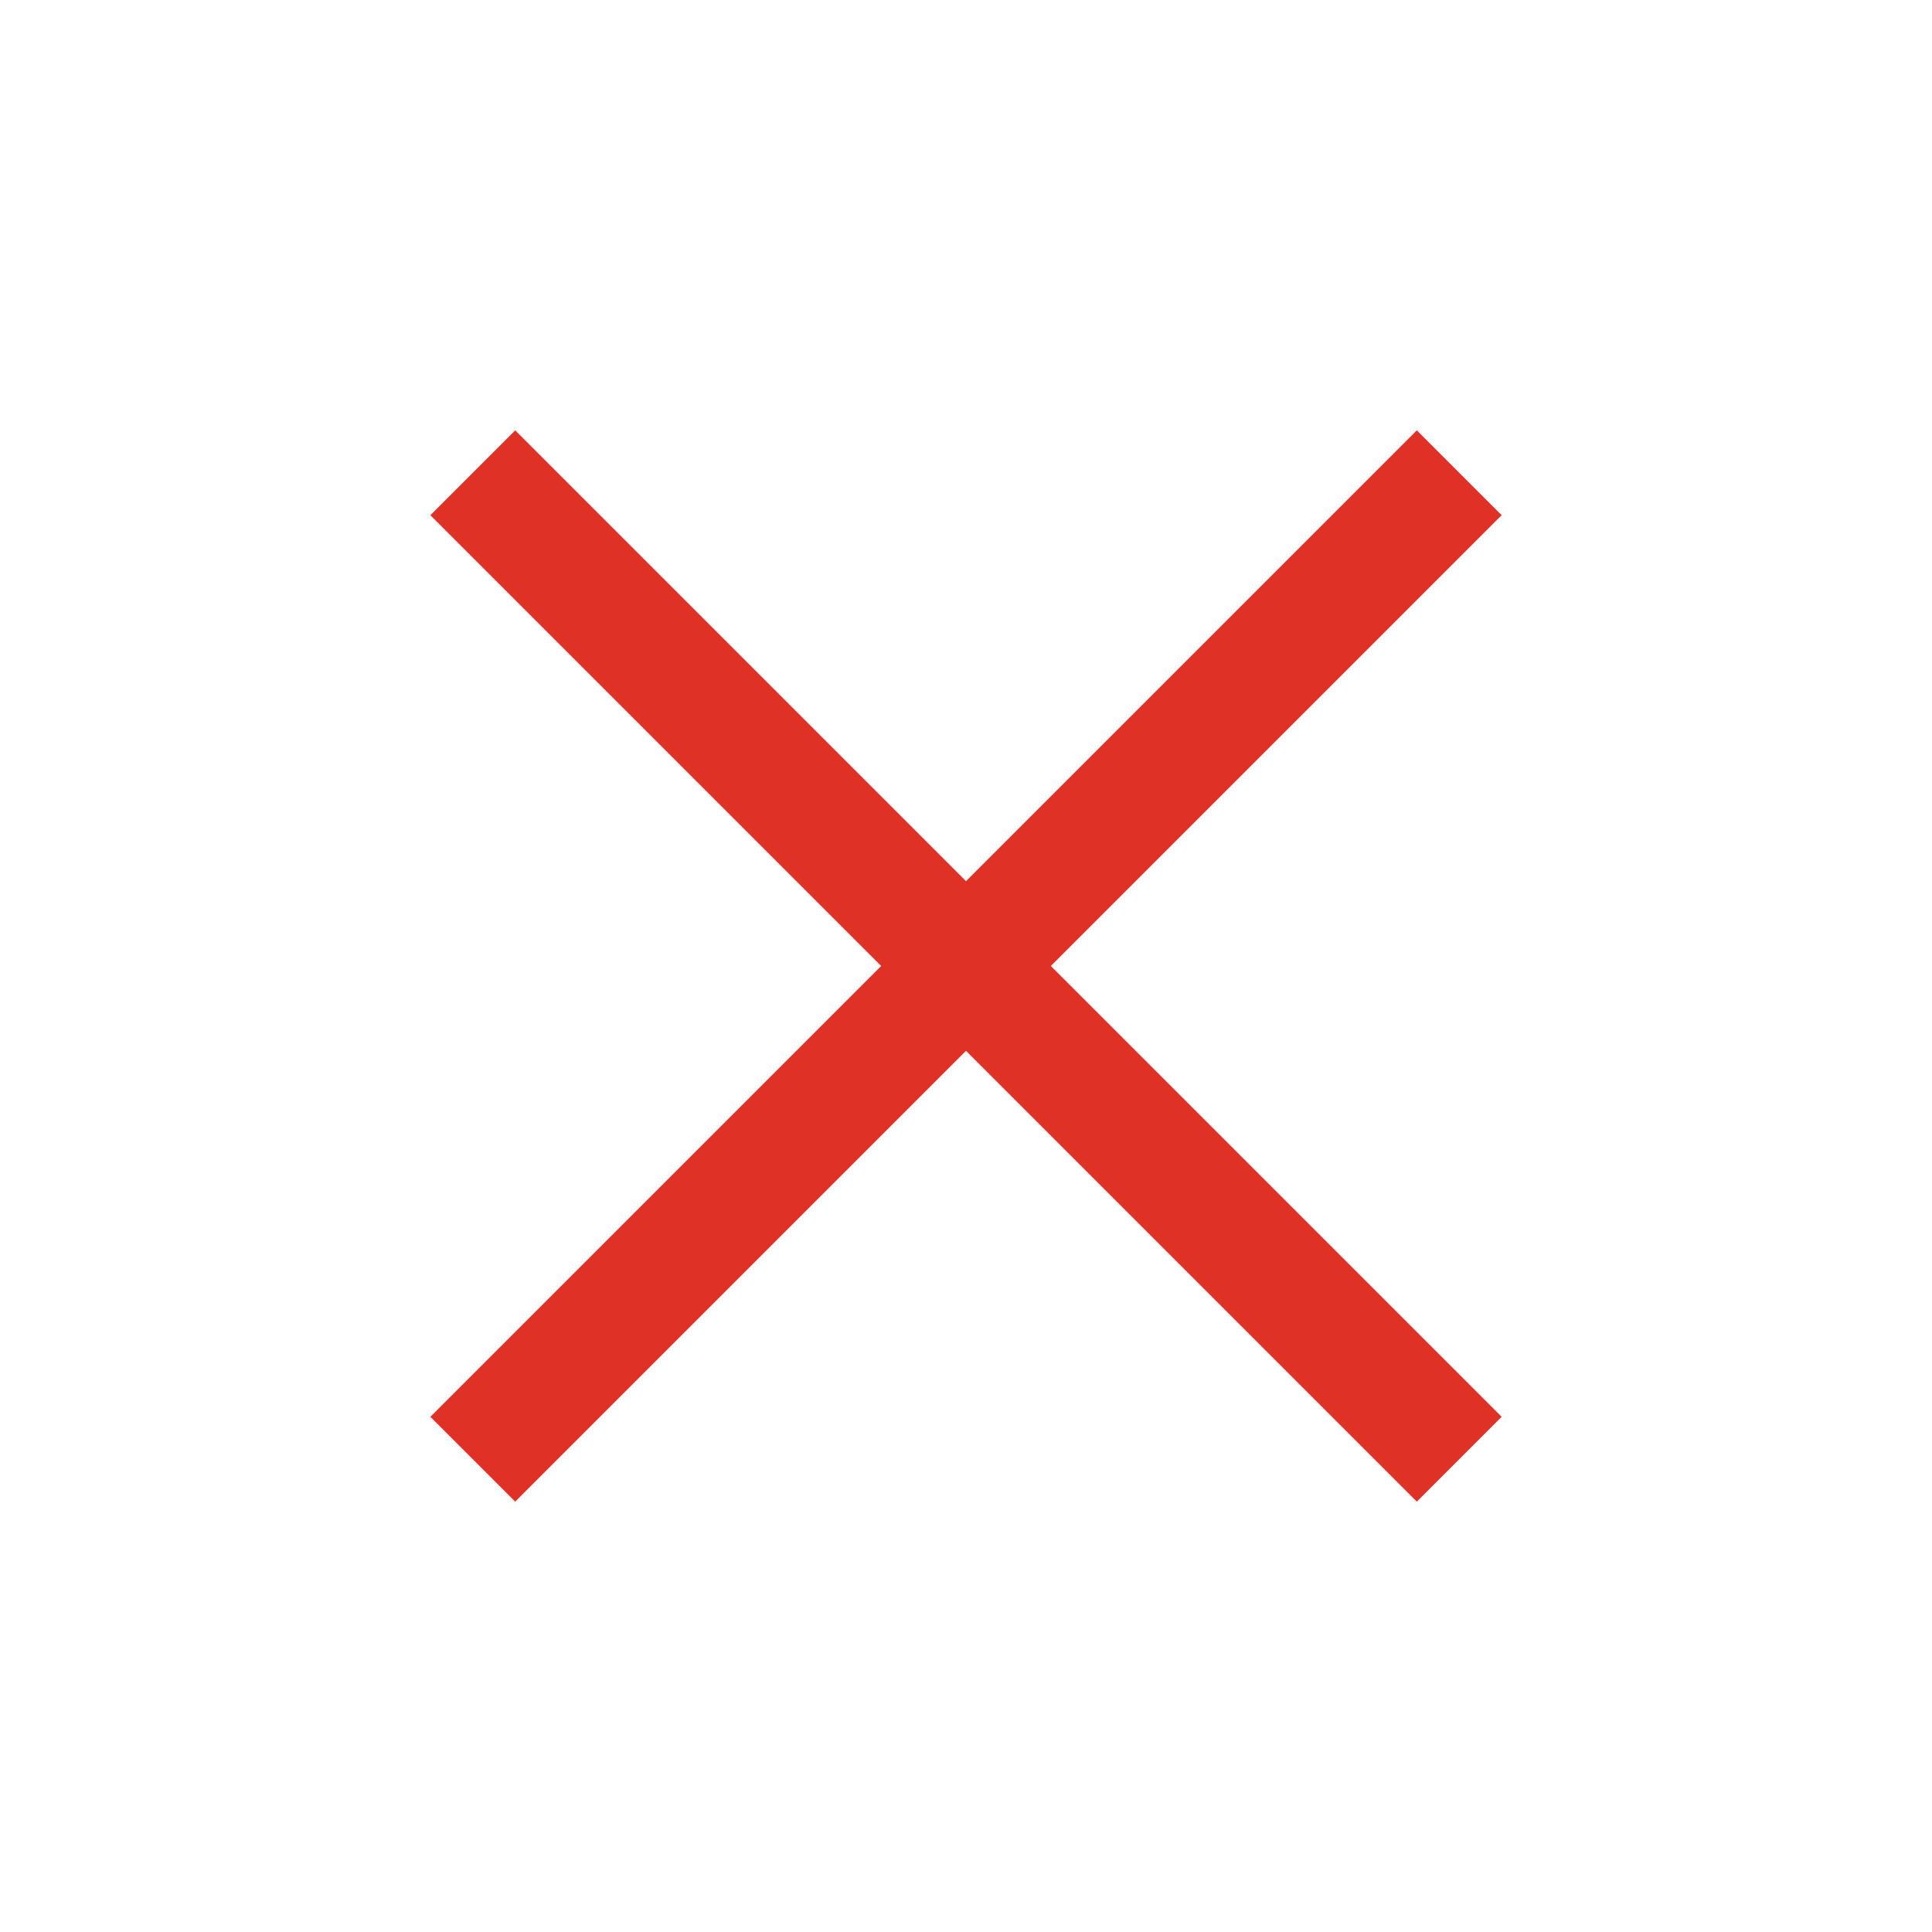
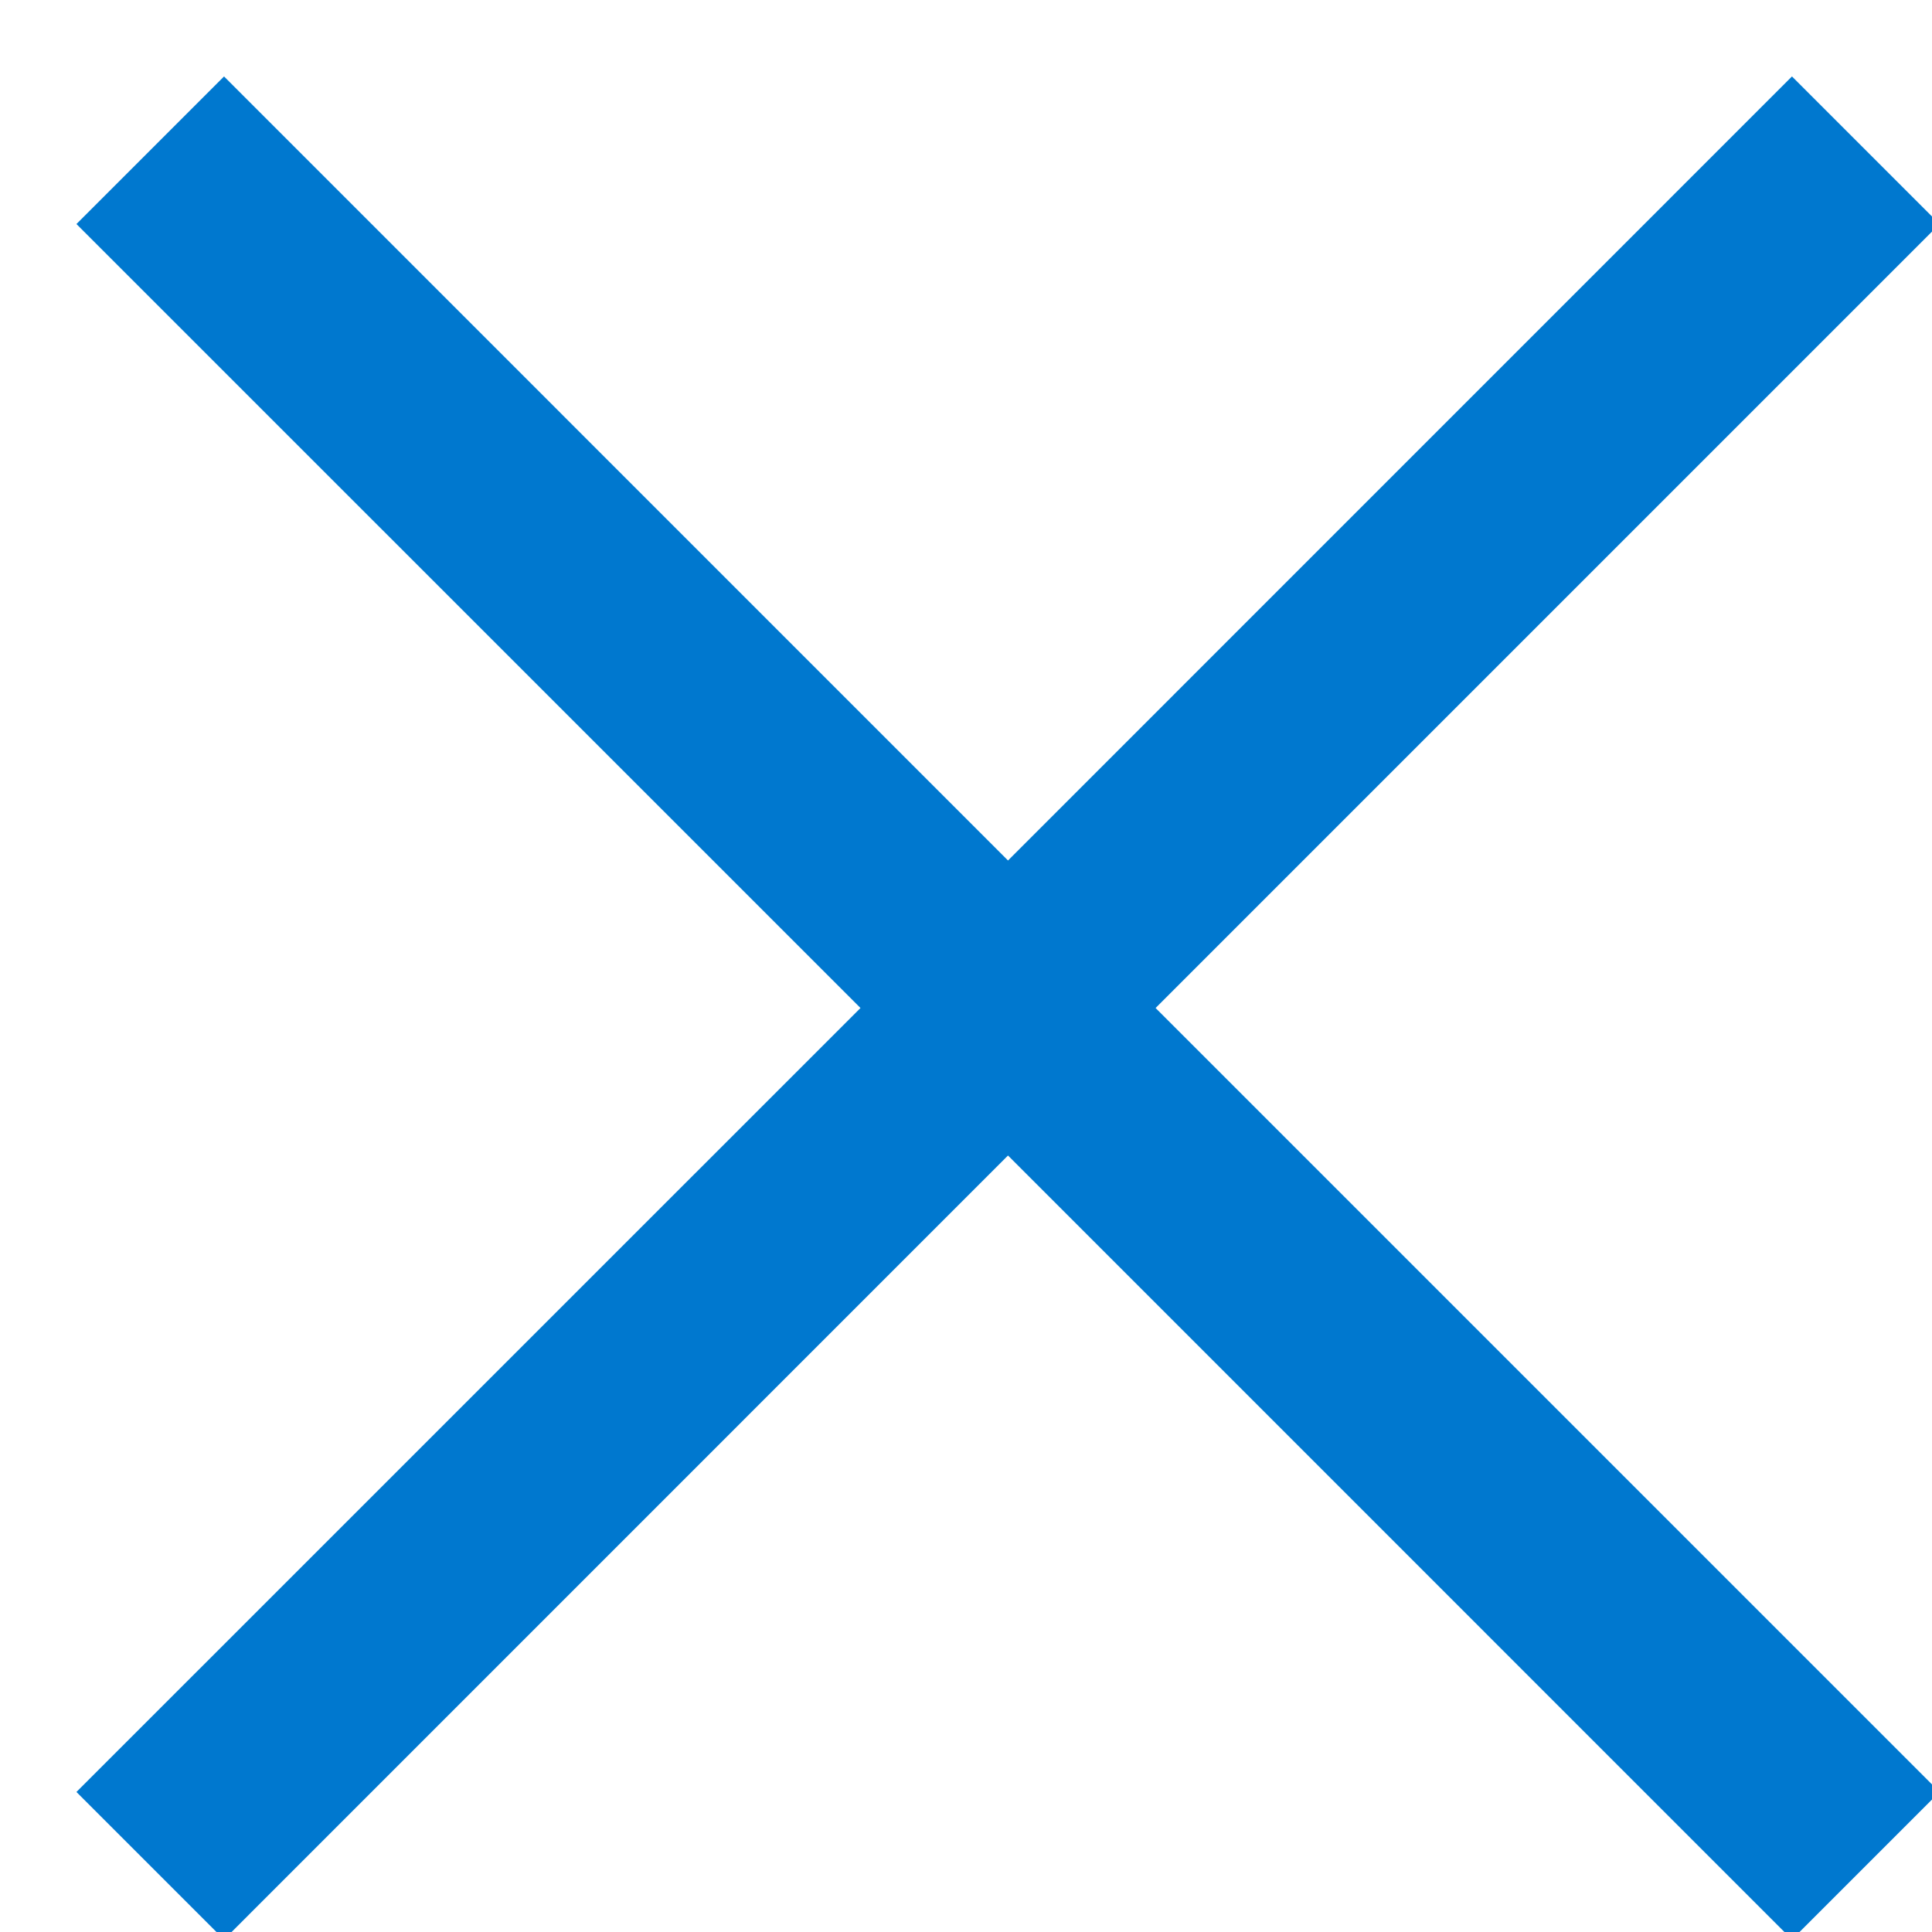
- <svg xmlns="http://www.w3.org/2000/svg" width="24" height="24" viewBox="0 0 24 24" fill="none">
-   <path d="M6.4 18.654L5.346 17.6L10.946 12L5.346 6.4L6.4 5.346L12 10.946L17.6 5.346L18.654 6.4L13.054 12L18.654 17.6L17.6 18.654L12 13.054L6.4 18.654Z" fill="#E03126" />
+ <svg xmlns="http://www.w3.org/2000/svg" width="16" height="16" viewBox="0 0 23 23" fill="none">
+   <path d="M2.667 23.09L0.91 21.333L10.244 12L0.91 2.667L2.667 0.91L12 10.244L21.333 0.91L23.09 2.667L13.757 12L23.09 21.333L21.333 23.09L12 13.756L2.667 23.09Z" fill="#0078CF" />
</svg>
